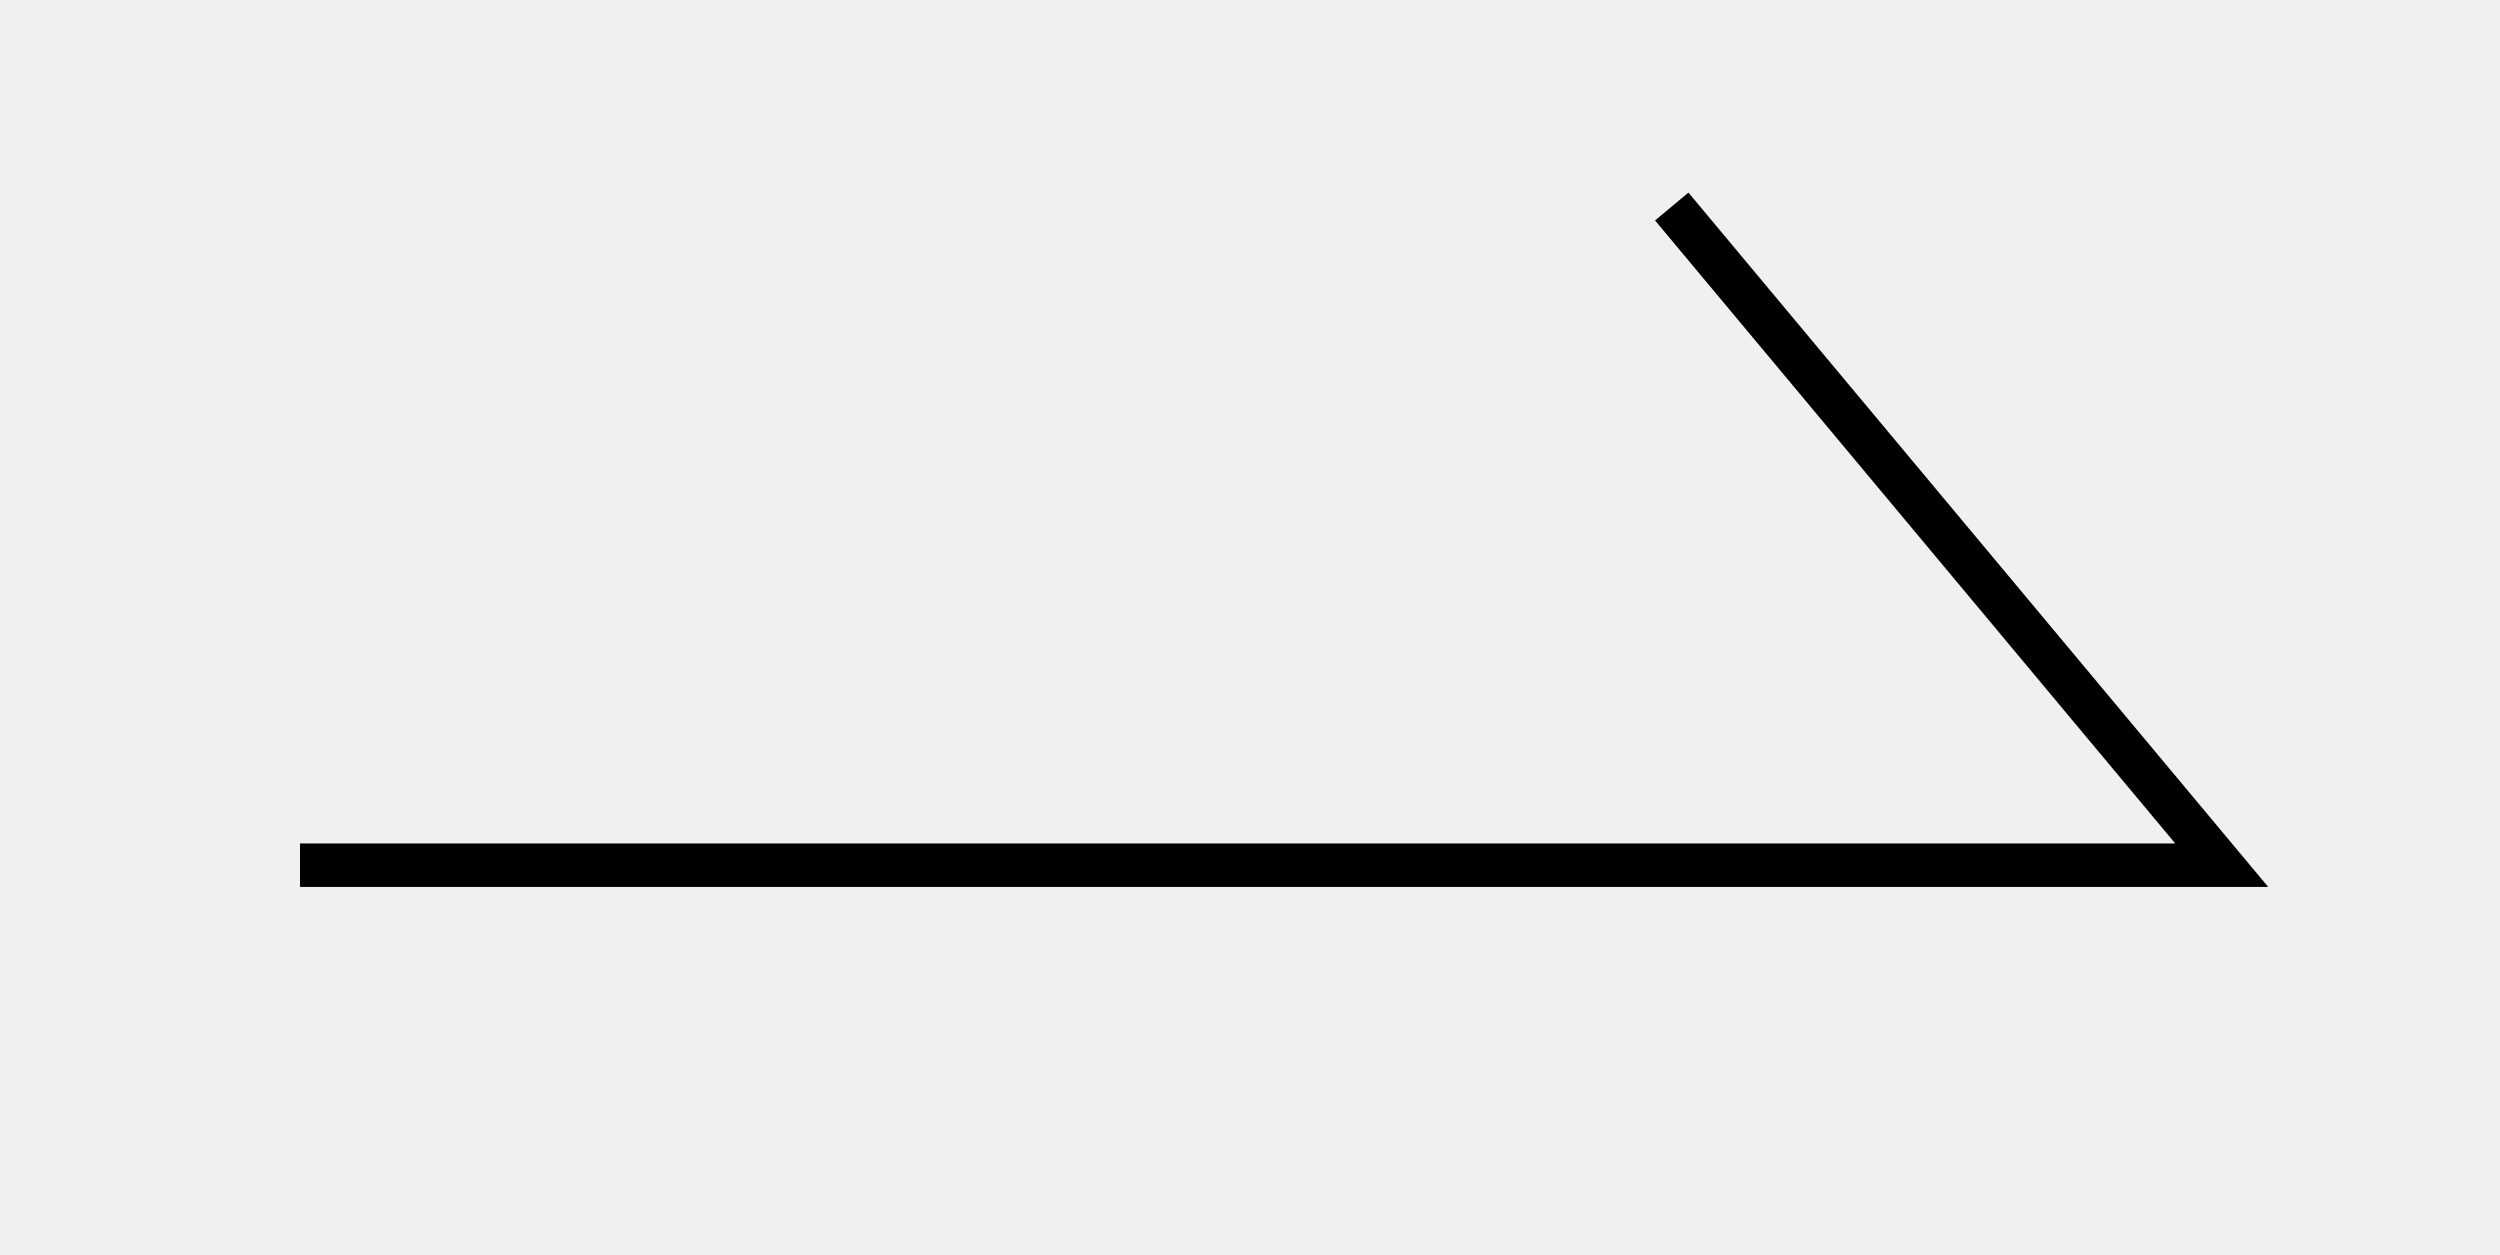
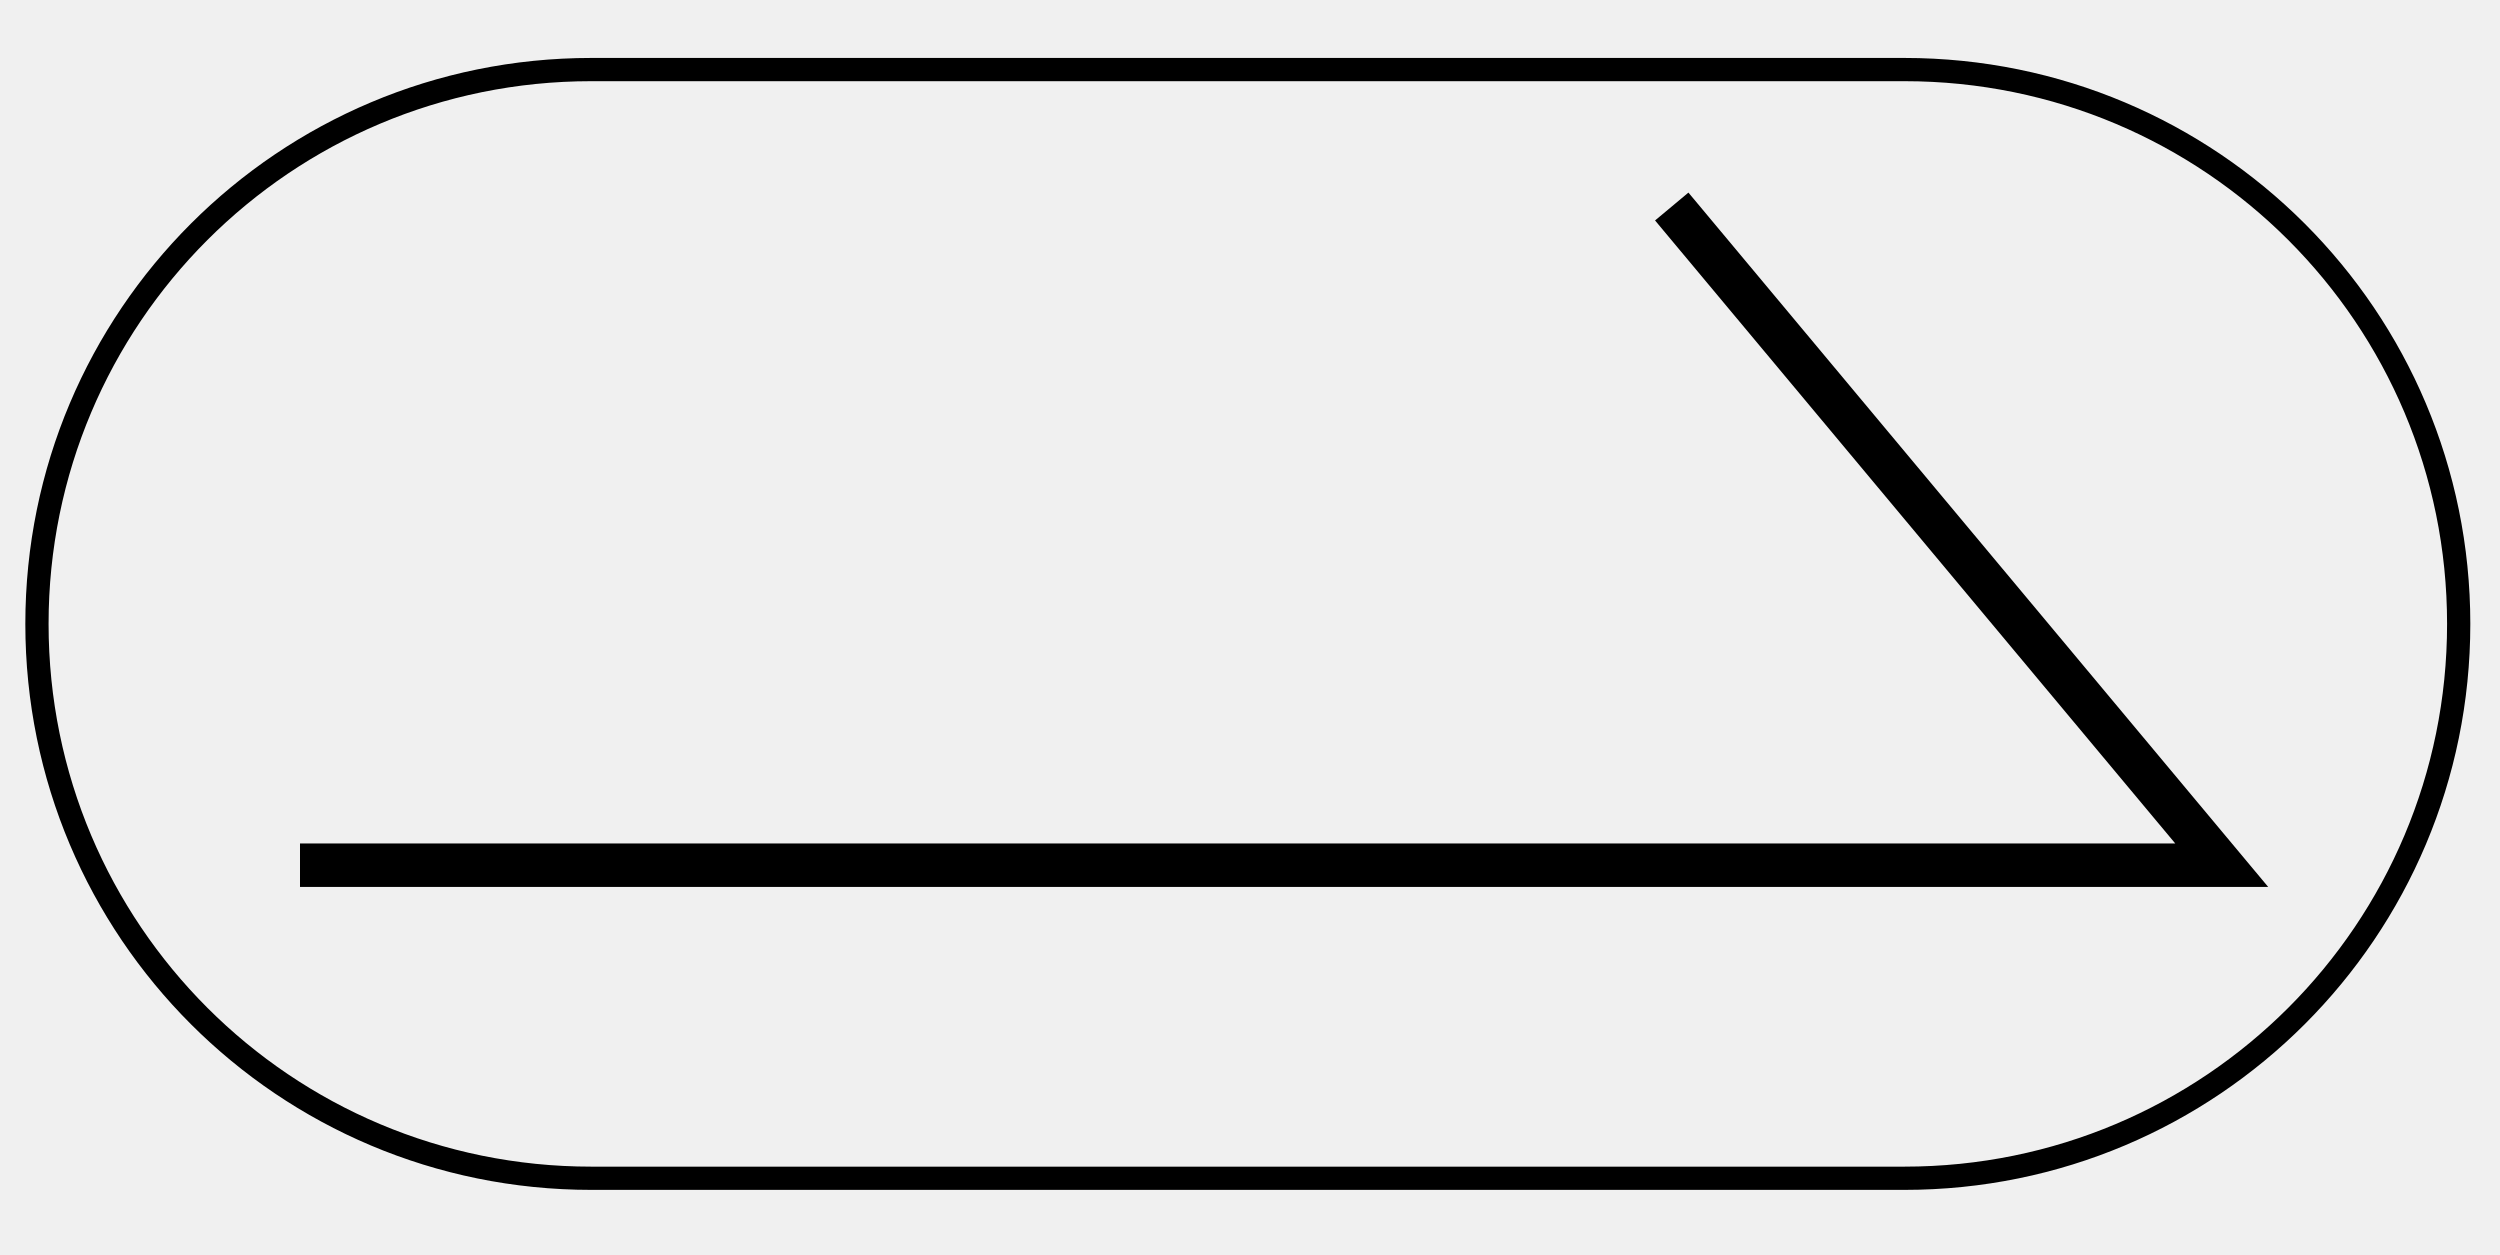
<svg xmlns="http://www.w3.org/2000/svg" version="1.1" id="圖層_1" x="0px" y="0px" viewBox="0 0 115 57.7" style="enable-background:new 0 0 115 57.7;" xml:space="preserve">
  <style type="text/css">
- 	.st0{fill:#EADAC5;}
- 	.st1{fill:#3358A2;}
- 	.st2{fill:#D5D5D5;}
- 	.st3{fill:#DBAC7F;stroke:#040000;stroke-linecap:round;stroke-linejoin:round;stroke-miterlimit:10;}
- 	.st4{fill:#DBAC7F;}
- 	.st5{fill:#040000;}
- 	.st6{fill:none;stroke:#040000;stroke-linecap:round;stroke-linejoin:round;stroke-miterlimit:10;}
- 	.st7{fill:#A87979;}
- 	.st8{fill:#A87979;stroke:#040000;stroke-miterlimit:10;}
- 	.st9{fill:#D2DBE0;stroke:#040000;stroke-miterlimit:10;}
- 	.st10{fill:#61473A;stroke:#040000;stroke-miterlimit:10;}
- 	.st11{fill:#22767F;}
- 	.st12{fill:#FFFFFF;}
- 	.st13{fill:#DBA777;stroke:#000000;stroke-width:0.864;stroke-miterlimit:10;}
- 	.st14{fill:#B98352;stroke:#000000;stroke-width:0.864;stroke-miterlimit:10;}
- 	.st15{fill:none;stroke:#000000;stroke-width:0.789;stroke-miterlimit:10;}
- 	.st16{fill:#313535;stroke:#040000;stroke-linecap:round;stroke-linejoin:round;stroke-miterlimit:10;}
- 	.st17{fill:#FFFFFF;stroke:#FFFFFF;stroke-width:0.839;stroke-miterlimit:10;}
- 	.st18{fill:#FFA486;}
- 	.st19{fill:#FFA486;stroke:#000000;stroke-miterlimit:10;}
- 	.st20{fill:#F7EBEB;stroke:#000000;stroke-miterlimit:10;}
- 	.st21{fill:#36303A;}
- 	.st22{fill:#6A433E;stroke:#000000;stroke-miterlimit:10;}
- 	.st23{fill:#FFA99B;stroke:#000000;stroke-miterlimit:10;}
- 	.st24{fill:#6A433E;}
- 	.st25{fill:#FFFFFF;stroke:#000000;stroke-linecap:round;stroke-linejoin:round;stroke-miterlimit:10;}
- 	.st26{fill:#F4EB73;stroke:#000000;stroke-miterlimit:10;}
- 	.st27{fill:#FFA99B;stroke:#000000;stroke-linecap:round;stroke-linejoin:round;stroke-miterlimit:10;}
- 	.st28{fill:#D96252;}
- 	.st29{fill:#D96252;stroke:#000000;stroke-miterlimit:10;}
- 	.st30{fill:#FFA486;stroke:#000000;stroke-width:1.077;stroke-linecap:round;stroke-linejoin:round;stroke-miterlimit:10;}
- 	.st31{fill:#EFD2AA;}
- 	.st32{fill:#36303A;stroke:#000000;stroke-miterlimit:10;}
- 	.st33{fill:#86524D;stroke:#000000;stroke-miterlimit:10;}
- 	.st34{fill:#86524D;}
- 	.st35{fill:#6F5E68;stroke:#000000;stroke-miterlimit:10;}
- 	.st36{fill:#E9E9E9;stroke:#000000;stroke-width:1.055;stroke-miterlimit:10;}
- 	.st37{fill:#537A95;stroke:#000000;stroke-width:1.055;stroke-miterlimit:10;}
- 	.st38{fill:none;stroke:#000000;stroke-linecap:round;stroke-linejoin:round;stroke-miterlimit:10;}
- 	.st39{stroke:#000000;stroke-width:0.801;stroke-miterlimit:10;}
- 	.st40{fill:#1A1817;stroke:#000000;stroke-width:0.801;stroke-miterlimit:10;}
- 	.st41{fill:#FFC856;stroke:#000000;stroke-width:0.801;stroke-miterlimit:10;}
- 	.st42{fill:#FAFBF7;stroke:#000000;stroke-width:0.801;stroke-miterlimit:10;}
- 	.st43{fill:#928985;stroke:#000000;stroke-width:0.801;stroke-miterlimit:10;}
- 	.st44{fill:#0D0D0D;stroke:#000000;stroke-width:0.801;stroke-miterlimit:10;}
- 	.st45{fill:#515151;}
- 	.st46{fill:#9B3635;}
- 	.st47{fill:#DCB2CD;}
- 	.st48{fill:#FFFFFF;stroke:#040000;stroke-linecap:round;stroke-linejoin:round;stroke-miterlimit:10;}
- 	.st49{fill:#75A1A4;stroke:#040000;stroke-miterlimit:10;}
- 	.st50{fill:#2F6A6E;stroke:#040000;stroke-miterlimit:10;}
- 	.st51{fill:#D0B3C7;stroke:#040000;stroke-miterlimit:10;}
- 	.st52{fill:#AF959A;stroke:#040000;stroke-miterlimit:10;}
- 	.st53{fill:#FFFFFF;stroke:#040000;stroke-width:0.972;stroke-linecap:round;stroke-linejoin:round;stroke-miterlimit:10;}
- 	.st54{fill:#5C866F;stroke:#040000;stroke-width:0.75;stroke-miterlimit:10;}
- 	.st55{fill:#97B4A4;stroke:#040000;stroke-width:0.75;stroke-miterlimit:10;}
- 	.st56{fill:#789D87;stroke:#040000;stroke-width:0.75;stroke-miterlimit:10;}
- 	.st57{stroke:#000000;stroke-width:30;stroke-linecap:round;stroke-linejoin:round;stroke-miterlimit:10;}
- 	.st58{fill:none;stroke:#000000;stroke-width:30;stroke-linecap:round;stroke-linejoin:round;stroke-miterlimit:10;}
- 	.st59{fill:#F8D6BC;stroke:#040000;stroke-miterlimit:10;}
- 	.st60{fill:#E6B282;stroke:#040000;stroke-miterlimit:10;}
- 	.st61{fill:#FFE5CF;stroke:#040000;stroke-width:0.725;stroke-miterlimit:10;}
- 	.st62{fill:#938862;stroke:#040000;stroke-width:0.725;stroke-miterlimit:10;}
- 	.st63{fill:#98B3C8;stroke:#040000;stroke-width:0.725;stroke-miterlimit:10;}
- 	.st64{fill:#FFFFFF;stroke:#040000;stroke-width:0.725;stroke-miterlimit:10;}
- 	.st65{fill:#F7EEE9;stroke:#040000;stroke-width:0.725;stroke-miterlimit:10;}
- 	.st66{fill:#FC8A89;stroke:#040000;stroke-width:0.725;stroke-miterlimit:10;}
- 	.st67{fill:#FFBB57;stroke:#040000;stroke-width:0.725;stroke-miterlimit:10;}
- 	.st68{fill:#E7AD56;stroke:#040000;stroke-width:0.725;stroke-miterlimit:10;}
- 	.st69{fill:#E6B282;stroke:#040000;stroke-width:0.725;stroke-miterlimit:10;}
- 	.st70{fill:#F4DDBE;stroke:#040000;stroke-width:0.75;stroke-miterlimit:10;}
- 	.st71{fill:#FFA99B;stroke:#040000;stroke-width:0.75;stroke-miterlimit:10;}
- 	.st72{fill:#36303A;stroke:#040000;stroke-width:0.75;stroke-miterlimit:10;}
- 	.st73{fill:#554E59;}
- 	.st74{opacity:0.54;fill:#F7EBEB;}
- 	.st75{fill:#6A433E;stroke:#040000;stroke-width:0.75;stroke-miterlimit:10;}
- 	.st76{fill:#FFA99B;stroke:#040000;stroke-width:0.75;stroke-linecap:round;stroke-linejoin:round;stroke-miterlimit:10;}
- 	.st77{fill:#020202;}
- 	.st78{fill:#DB9A7D;stroke:#040000;stroke-width:0.75;stroke-miterlimit:10;}
- 	.st79{fill:#6F5E68;stroke:#040000;stroke-width:0.75;stroke-miterlimit:10;}
- 	.st80{fill:#FFA99B;}
- 	.st81{fill:#DD6A5B;stroke:#040000;stroke-width:0.5;stroke-miterlimit:10;}
- 	.st82{fill:#EFD2AA;stroke:#040000;stroke-width:0.5;stroke-miterlimit:10;}
- 	.st83{fill:#FFFFFF;stroke:#040000;stroke-width:0.5;stroke-miterlimit:10;}
- 	.st84{fill:#E2C295;stroke:#040000;stroke-width:0.5;stroke-miterlimit:10;}
- 	.st85{fill:#F7EBEB;stroke:#040000;stroke-width:0.5;stroke-miterlimit:10;}
- 	.st86{fill:#6F5E68;stroke:#040000;stroke-width:0.75;stroke-linecap:round;stroke-linejoin:round;stroke-miterlimit:10;}
- 	.st87{fill:#DB9A7D;}
- 	.st88{fill:#DD6A5B;stroke:#040000;stroke-width:0.75;stroke-miterlimit:10;}
- 	.st89{fill:#FFFFFF;stroke:#040000;stroke-width:0.75;stroke-miterlimit:10;}
- 	.st90{fill:#7B94B9;stroke:#040000;stroke-width:0.75;stroke-miterlimit:10;}
- 	.st91{fill:#6F5E61;stroke:#000000;stroke-width:1.152;stroke-miterlimit:10;}
- 	.st92{fill:#DFCEC6;stroke:#000000;stroke-width:1.152;stroke-miterlimit:10;}
- 	.st93{fill:#36303A;stroke:#000000;stroke-width:1.152;stroke-miterlimit:10;}
- 	.st94{fill:#36303A;stroke:#000000;stroke-width:1.335;stroke-miterlimit:10;}
- 	.st95{fill:#F7EFEB;stroke:#000000;stroke-width:1.335;stroke-miterlimit:10;}
- 	.st96{fill:#6F5E61;stroke:#000000;stroke-width:1.152;stroke-linecap:round;stroke-linejoin:round;stroke-miterlimit:10;}
- 	.st97{fill:#36303A;stroke:#000000;stroke-width:1.152;stroke-linecap:round;stroke-linejoin:round;stroke-miterlimit:10;}
- 	.st98{fill:#D0D0D0;stroke:#000000;stroke-width:1.152;stroke-linecap:round;stroke-linejoin:round;stroke-miterlimit:10;}
- 	.st99{fill:#905851;stroke:#000000;stroke-width:1.152;stroke-miterlimit:10;}
- 	.st100{fill:#F4D1B4;stroke:#000000;stroke-width:1.152;stroke-miterlimit:10;}
- 	.st101{fill:#F7EFEB;}
- 	.st102{fill:#733832;stroke:#000000;stroke-width:1.152;stroke-miterlimit:10;}
- 	.st103{fill:#DBA777;stroke:#000000;stroke-width:1.152;stroke-miterlimit:10;}
- 	.st104{fill:#DBA777;}
- 	.st105{fill:#905851;}
- 	.st106{fill:#E7E7E7;stroke:#000000;stroke-linecap:round;stroke-linejoin:round;stroke-miterlimit:10;}
- 	.st107{fill:#954039;}
- 	.st108{fill:none;stroke:#000000;stroke-width:1.273;stroke-linecap:round;stroke-linejoin:round;stroke-miterlimit:10;}
- 	.st109{fill:#954039;stroke:#000000;stroke-miterlimit:10;}
- 	.st110{fill:#905851;stroke:#000000;stroke-width:1.152;stroke-linecap:round;stroke-linejoin:round;stroke-miterlimit:10;}
- 	.st111{fill:#ACABA9;stroke:#000000;stroke-miterlimit:10;}
- 	.st112{fill:#020202;stroke:#000000;stroke-miterlimit:10;}
- 	.st113{clip-path:url(#SVGID_2_);}
- 	.st114{fill:#FFFFFF;stroke:#040000;stroke-width:1.105;stroke-miterlimit:10;}
- 	.st115{fill:#FFFFFF;stroke:#040000;stroke-width:1.105;stroke-linecap:round;stroke-linejoin:round;stroke-miterlimit:10;}
- 	.st116{fill:#F3F3F3;stroke:#040000;stroke-width:1.105;stroke-linecap:round;stroke-linejoin:round;stroke-miterlimit:10;}
- 	.st117{fill:#C5C5C5;stroke:#040000;stroke-width:1.105;stroke-linecap:round;stroke-linejoin:round;stroke-miterlimit:10;}
- 	.st118{clip-path:url(#SVGID_4_);}
- 	.st119{fill:#D7B579;stroke:#040000;stroke-width:1.105;stroke-linecap:round;stroke-linejoin:round;stroke-miterlimit:10;}
- 	.st120{fill:#131414;stroke:#040000;stroke-width:1.105;stroke-linecap:round;stroke-linejoin:round;stroke-miterlimit:10;}
- 	.st121{fill:#3B3F3F;stroke:#040000;stroke-width:1.105;stroke-linecap:round;stroke-linejoin:round;stroke-miterlimit:10;}
- 	.st122{fill:#D7B579;stroke:#040000;stroke-width:1.105;stroke-miterlimit:10;}
- 	.st123{fill:#EAEAEA;}
- 	.st124{opacity:0.5;fill:#FFFFFF;}
- 	.st125{fill:#966E6E;stroke:#040000;stroke-miterlimit:10;}
- 	.st126{fill:#2B1D1D;}
- 	.st127{fill:#522E2E;}
- 	.st128{clip-path:url(#SVGID_8_);}
- 	.st129{fill:#FFFFFF;stroke:#000000;stroke-miterlimit:10;}
- 	.st130{fill:#22767F;stroke:#000000;stroke-width:0.856;stroke-miterlimit:10;}
- 	.st131{fill:none;stroke:#000000;stroke-width:0.856;stroke-miterlimit:10;}
- 	.st132{fill:#F7F0F0;stroke:#000000;stroke-miterlimit:10;}
- 	.st133{fill:#666666;stroke:#666666;stroke-miterlimit:10;}
- 	.st134{fill:#DD6A5B;stroke:#000000;stroke-linecap:round;stroke-linejoin:round;stroke-miterlimit:10;}
- 	.st135{fill:#98B3C8;stroke:#000000;stroke-linecap:round;stroke-linejoin:round;stroke-miterlimit:10;}
- 	.st136{fill:#75A2A5;stroke:#000000;stroke-width:1.082;stroke-miterlimit:10;}
- 	.st137{fill:#2F6A6E;stroke:#000000;stroke-width:1.082;stroke-miterlimit:10;}
- 	.st138{fill:#382732;stroke:#000000;stroke-width:1.082;stroke-miterlimit:10;}
- 	.st139{fill:#FFFFFF;stroke:#000000;stroke-width:1.082;stroke-miterlimit:10;}
- 	.st140{clip-path:url(#SVGID_12_);}
- 	.st141{fill:#EFDBBF;stroke:#000000;stroke-miterlimit:10;}
- 	.st142{fill:#98B3C8;stroke:#000000;stroke-miterlimit:10;}
- 	.st143{fill:#F7F0F0;stroke:#000000;stroke-width:1.676;stroke-miterlimit:10;}
- 	.st144{fill:none;stroke:#000000;stroke-width:2;stroke-miterlimit:10;}
- 	.st145{fill:#FFFFFF;stroke:#000000;stroke-width:2;stroke-linecap:round;stroke-linejoin:round;stroke-miterlimit:10;}
- 	.st146{opacity:0.5;fill:#479CA0;}
- 	.st147{clip-path:url(#SVGID_16_);}
- 	.st148{fill:#D5D5D5;stroke:#000000;stroke-width:0.856;stroke-miterlimit:10;}
- 	.st149{fill:#E5E5E5;stroke:#E5E5E5;stroke-miterlimit:10;}
- 	.st150{fill:#D7B579;stroke:#000000;stroke-linecap:round;stroke-linejoin:round;stroke-miterlimit:10;}
- 	.st151{clip-path:url(#SVGID_20_);}
- 	.st152{fill:#CE7C78;stroke:#000000;stroke-miterlimit:10;}
- 	.st153{fill:#D7B579;stroke:#000000;stroke-miterlimit:10;}
- 	.st154{fill:#D8D8D8;stroke:#000000;stroke-width:2.17;stroke-miterlimit:10;}
- 	.st155{fill:#0D0D0D;stroke:#000000;stroke-width:0.75;stroke-miterlimit:10;}
- 	.st156{fill:#FFC956;stroke:#000000;stroke-width:0.75;stroke-miterlimit:10;}
- 	.st157{fill:#FBFCF8;stroke:#000000;stroke-width:0.75;stroke-miterlimit:10;}
- 	.st158{fill:#1A1817;stroke:#000000;stroke-width:0.75;stroke-miterlimit:10;}
- 	.st159{fill:#938A86;stroke:#000000;stroke-width:0.75;stroke-miterlimit:10;}
- 	.st160{stroke:#000000;stroke-width:0.75;stroke-miterlimit:10;}
- 	.st161{fill:#938862;stroke:#040000;stroke-width:0.871;stroke-miterlimit:10;}
- 	.st162{fill:#736638;stroke:#040000;stroke-width:0.871;stroke-miterlimit:10;}
- 	.st163{fill:#97B4A4;stroke:#000000;stroke-linecap:round;stroke-linejoin:round;stroke-miterlimit:10;}
- 	.st164{fill:#789D87;stroke:#000000;stroke-linecap:round;stroke-linejoin:round;stroke-miterlimit:10;}
- 	.st165{fill:#905851;stroke:#000000;stroke-linecap:round;stroke-linejoin:round;stroke-miterlimit:10;}
- 	.st166{fill:#DFCEC6;stroke:#000000;stroke-linecap:round;stroke-linejoin:round;stroke-miterlimit:10;}
- 	.st167{fill:#B0969B;stroke:#000000;stroke-width:3;stroke-miterlimit:10;}
- 	.st168{fill:#6F5E61;stroke:#000000;stroke-width:1.365;stroke-miterlimit:10;}
- 	.st169{fill:#DFCEC6;stroke:#000000;stroke-width:1.365;stroke-miterlimit:10;}
- 	.st170{fill:#36303A;stroke:#000000;stroke-width:1.365;stroke-miterlimit:10;}
- 	.st171{fill:#36303A;stroke:#000000;stroke-linecap:round;stroke-linejoin:round;stroke-miterlimit:10;}
- 	.st172{fill:#F2E9EE;stroke:#000000;stroke-linecap:round;stroke-linejoin:round;stroke-miterlimit:10;}
- 	.st173{fill:#C1817E;stroke:#000000;stroke-width:0.615;stroke-miterlimit:10;}
- 	.st174{fill:#ACABA9;stroke:#000000;stroke-width:0.615;stroke-miterlimit:10;}
- 	.st175{fill:#020202;stroke:#000000;stroke-width:0.615;stroke-miterlimit:10;}
- 	.st176{fill:#61372B;}
- 	.st177{fill:#E5B891;stroke:#040000;stroke-miterlimit:10;}
- 	.st178{fill:#DFB69E;stroke:#040000;stroke-width:0.728;stroke-miterlimit:10;}
- 	.st179{fill:#A56656;stroke:#040000;stroke-width:0.962;stroke-miterlimit:10;}
- 	.st180{fill:#FFA486;stroke:#000000;stroke-width:0.909;stroke-miterlimit:10;}
- 	.st181{fill:#382732;stroke:#000000;stroke-width:0.789;stroke-miterlimit:10;}
- 	.st182{fill:#382732;}
- 	.st183{fill:#FF9975;}
- 	.st184{fill:#6F5E61;stroke:#000000;stroke-width:0.789;stroke-miterlimit:10;}
- 	.st185{fill:none;stroke:#040000;stroke-miterlimit:10;}
- 	.st186{fill:#313535;stroke:#040000;stroke-width:1.006;stroke-linecap:round;stroke-linejoin:round;stroke-miterlimit:10;}
- 	.st187{fill:#FFFFFF;stroke:#FFFFFF;stroke-width:0.845;stroke-miterlimit:10;}
- 	.st188{fill:#FFFFFF;stroke:#000000;stroke-width:0.789;stroke-miterlimit:10;}
- 	.st189{fill:#86524D;stroke:#000000;stroke-width:0.909;stroke-miterlimit:10;}
- 	.st190{fill:#FFFFFF;stroke:#000000;stroke-width:0.909;stroke-linecap:round;stroke-linejoin:round;stroke-miterlimit:10;}
- 	.st191{fill:#36303A;stroke:#000000;stroke-width:0.789;stroke-miterlimit:10;}
- 	.st192{fill:#6A433E;stroke:#000000;stroke-width:0.88;stroke-miterlimit:10;}
- 	.st193{fill:#FFA99B;stroke:#000000;stroke-width:0.88;stroke-miterlimit:10;}
- 	.st194{fill:#FFFFFF;stroke:#000000;stroke-width:0.88;stroke-linecap:round;stroke-linejoin:round;stroke-miterlimit:10;}
- 	.st195{fill:#FFA99B;stroke:#000000;stroke-width:0.88;stroke-linecap:round;stroke-linejoin:round;stroke-miterlimit:10;}
- 	.st196{fill:#E9E9E9;stroke:#000000;stroke-width:0.833;stroke-miterlimit:10;}
- 	.st197{fill:#537A95;stroke:#000000;stroke-width:0.833;stroke-miterlimit:10;}
- 	.st198{fill:#FF9975;stroke:#000000;stroke-width:0.789;stroke-miterlimit:10;}
- 	.st199{fill:#EFDBBF;stroke:#000000;stroke-width:0.789;stroke-miterlimit:10;}
- 	.st200{fill:#AF959A;stroke:#000000;stroke-linecap:round;stroke-linejoin:round;stroke-miterlimit:10;}
- 	.st201{fill:#AF959A;}
- 	.st202{fill:#FFA486;stroke:#000000;stroke-width:0.795;stroke-miterlimit:10;}
- 	.st203{fill:#382732;stroke:#000000;stroke-width:0.69;stroke-miterlimit:10;}
- 	.st204{fill:#6F5E61;stroke:#000000;stroke-width:0.69;stroke-miterlimit:10;}
- 	.st205{fill:none;stroke:#040000;stroke-width:0.874;stroke-miterlimit:10;}
- 	.st206{fill:#313535;stroke:#040000;stroke-width:1.091;stroke-linecap:round;stroke-linejoin:round;stroke-miterlimit:10;}
- 	.st207{fill:#FFFFFF;stroke:#FFFFFF;stroke-width:0.915;stroke-miterlimit:10;}
- 	.st208{fill:#FFFFFF;stroke:#000000;stroke-width:0.69;stroke-miterlimit:10;}
- 	.st209{fill:#86524D;stroke:#000000;stroke-width:0.795;stroke-miterlimit:10;}
- 	.st210{fill:#FFFFFF;stroke:#000000;stroke-width:0.795;stroke-linecap:round;stroke-linejoin:round;stroke-miterlimit:10;}
- 	.st211{fill:#36303A;stroke:#000000;stroke-width:0.69;stroke-miterlimit:10;}
- 	.st212{fill:#E9E9E9;stroke:#000000;stroke-width:1.099;stroke-miterlimit:10;}
- 	.st213{fill:#537A95;stroke:#000000;stroke-width:1.099;stroke-miterlimit:10;}
- 	.st214{fill:#FFA486;stroke:#000000;stroke-width:1.387;stroke-linecap:round;stroke-linejoin:round;stroke-miterlimit:10;}
- 	.st215{stroke:#000000;stroke-width:1.514;stroke-miterlimit:10;}
- 	.st216{fill:#1A1817;stroke:#000000;stroke-width:1.514;stroke-miterlimit:10;}
- 	.st217{fill:#FFC856;stroke:#000000;stroke-width:1.514;stroke-miterlimit:10;}
- 	.st218{fill:#FAFBF7;stroke:#000000;stroke-width:1.514;stroke-miterlimit:10;}
- 	.st219{fill:#928985;stroke:#000000;stroke-width:1.514;stroke-miterlimit:10;}
- 	.st220{fill:#0D0D0D;stroke:#000000;stroke-width:1.514;stroke-miterlimit:10;}
- 	.st221{fill:#36303A;stroke:#000000;stroke-width:2.296;stroke-miterlimit:10;}
- 	.st222{fill:#F7EFEB;stroke:#000000;stroke-width:2.296;stroke-miterlimit:10;}
- 	.st223{fill:#954039;stroke:#000000;stroke-width:1.72;stroke-miterlimit:10;}
- 	.st224{fill:#ACABA9;stroke:#000000;stroke-width:1.72;stroke-miterlimit:10;}
- 	.st225{fill:#020202;stroke:#000000;stroke-width:1.72;stroke-miterlimit:10;}
- 	.st226{fill:#905851;stroke:#000000;stroke-width:1.982;stroke-miterlimit:10;}
- 	.st227{fill:#F4D1B4;stroke:#000000;stroke-width:1.982;stroke-miterlimit:10;}
- 	.st228{fill:#36303A;stroke:#000000;stroke-width:1.982;stroke-miterlimit:10;}
- 	.st229{fill:#733832;stroke:#000000;stroke-width:1.982;stroke-miterlimit:10;}
- 	.st230{fill:#DFCEC6;stroke:#000000;stroke-width:1.982;stroke-miterlimit:10;}
- 	.st231{fill:#DBA777;stroke:#000000;stroke-width:1.982;stroke-miterlimit:10;}
- 	.st232{fill:#E7E7E7;stroke:#000000;stroke-width:1.72;stroke-linecap:round;stroke-linejoin:round;stroke-miterlimit:10;}
- 	.st233{fill:#FFFFFF;stroke:#000000;stroke-width:1.72;stroke-linecap:round;stroke-linejoin:round;stroke-miterlimit:10;}
- 	.st234{fill:none;stroke:#000000;stroke-width:2.189;stroke-linecap:round;stroke-linejoin:round;stroke-miterlimit:10;}
- 	.st235{fill:#905851;stroke:#000000;stroke-width:1.982;stroke-linecap:round;stroke-linejoin:round;stroke-miterlimit:10;}
- 	.st236{fill:#FFFFFF;stroke:#040000;stroke-width:2.318;stroke-linecap:round;stroke-linejoin:round;stroke-miterlimit:10;}
- 	.st237{fill:#75A1A4;stroke:#040000;stroke-width:2.318;stroke-miterlimit:10;}
- 	.st238{fill:#2F6A6E;stroke:#040000;stroke-width:2.318;stroke-miterlimit:10;}
- 	.st239{fill:#D0B3C7;stroke:#040000;stroke-width:2.318;stroke-miterlimit:10;}
- 	.st240{fill:#AF959A;stroke:#040000;stroke-width:2.318;stroke-miterlimit:10;}
- 	.st241{fill:none;stroke:#040000;stroke-width:2.318;stroke-linecap:round;stroke-linejoin:round;stroke-miterlimit:10;}
- 	.st242{fill:#FFFFFF;stroke:#040000;stroke-width:2.252;stroke-linecap:round;stroke-linejoin:round;stroke-miterlimit:10;}
- 	.st243{fill:#5C866F;stroke:#040000;stroke-width:1.738;stroke-miterlimit:10;}
- 	.st244{fill:#97B4A4;stroke:#040000;stroke-width:1.738;stroke-miterlimit:10;}
- 	.st245{fill:#789D87;stroke:#040000;stroke-width:1.738;stroke-miterlimit:10;}
- 	.st246{fill:#F8D6BC;stroke:#040000;stroke-width:1.46;stroke-miterlimit:10;}
- 	.st247{fill:#E6B282;stroke:#040000;stroke-width:1.46;stroke-miterlimit:10;}
- 	.st248{fill:#FFE5CF;stroke:#040000;stroke-width:1.304;stroke-miterlimit:10;}
- 	.st249{fill:#938862;stroke:#040000;stroke-width:1.304;stroke-miterlimit:10;}
- 	.st250{fill:#98B3C8;stroke:#040000;stroke-width:1.304;stroke-miterlimit:10;}
- 	.st251{fill:#FFFFFF;stroke:#040000;stroke-width:1.304;stroke-miterlimit:10;}
- 	.st252{fill:#F7EEE9;stroke:#040000;stroke-width:1.304;stroke-miterlimit:10;}
- 	.st253{fill:#FC8A89;stroke:#040000;stroke-width:1.304;stroke-miterlimit:10;}
- 	.st254{fill:#FFBB57;stroke:#040000;stroke-width:1.304;stroke-miterlimit:10;}
- 	.st255{fill:#E7AD56;stroke:#040000;stroke-width:1.304;stroke-miterlimit:10;}
- 	.st256{fill:#E6B282;stroke:#040000;stroke-width:1.304;stroke-miterlimit:10;}
- 	.st257{fill:#F4DDBE;stroke:#040000;stroke-width:1.349;stroke-miterlimit:10;}
- 	.st258{fill:#FFA99B;stroke:#040000;stroke-width:1.349;stroke-miterlimit:10;}
- 	.st259{fill:#36303A;stroke:#040000;stroke-width:1.349;stroke-miterlimit:10;}
- 	.st260{fill:#6A433E;stroke:#040000;stroke-width:1.349;stroke-miterlimit:10;}
- 	.st261{fill:#FFA99B;stroke:#040000;stroke-width:1.349;stroke-linecap:round;stroke-linejoin:round;stroke-miterlimit:10;}
- 	.st262{fill:#DB9A7D;stroke:#040000;stroke-width:1.349;stroke-miterlimit:10;}
- 	.st263{fill:#6F5E68;stroke:#040000;stroke-width:1.349;stroke-miterlimit:10;}
- 	.st264{fill:#DD6A5B;stroke:#040000;stroke-width:0.899;stroke-miterlimit:10;}
- 	.st265{fill:#EFD2AA;stroke:#040000;stroke-width:0.899;stroke-miterlimit:10;}
- 	.st266{fill:#FFFFFF;stroke:#040000;stroke-width:0.899;stroke-miterlimit:10;}
- 	.st267{fill:#E2C295;stroke:#040000;stroke-width:0.899;stroke-miterlimit:10;}
- 	.st268{fill:#F7EBEB;stroke:#040000;stroke-width:0.899;stroke-miterlimit:10;}
- 	.st269{fill:#6F5E68;stroke:#040000;stroke-width:1.349;stroke-linecap:round;stroke-linejoin:round;stroke-miterlimit:10;}
- 	.st270{fill:#DD6A5B;stroke:#040000;stroke-width:1.349;stroke-miterlimit:10;}
- 	.st271{fill:#FFFFFF;stroke:#040000;stroke-width:1.349;stroke-miterlimit:10;}
- 	.st272{fill:#7B94B9;stroke:#040000;stroke-width:1.349;stroke-miterlimit:10;}
- 	.st273{clip-path:url(#SVGID_22_);}
- 	.st274{fill:#FFFFFF;stroke:#040000;stroke-width:1.177;stroke-miterlimit:10;}
- 	.st275{fill:#FFFFFF;stroke:#040000;stroke-width:1.177;stroke-linecap:round;stroke-linejoin:round;stroke-miterlimit:10;}
- 	.st276{fill:#F3F3F3;stroke:#040000;stroke-width:1.177;stroke-linecap:round;stroke-linejoin:round;stroke-miterlimit:10;}
- 	.st277{fill:#C5C5C5;stroke:#040000;stroke-width:1.177;stroke-linecap:round;stroke-linejoin:round;stroke-miterlimit:10;}
- 	.st278{clip-path:url(#SVGID_24_);}
- 	.st279{fill:#D7B579;stroke:#040000;stroke-width:1.177;stroke-linecap:round;stroke-linejoin:round;stroke-miterlimit:10;}
- 	.st280{fill:#131414;stroke:#040000;stroke-width:1.177;stroke-linecap:round;stroke-linejoin:round;stroke-miterlimit:10;}
- 	.st281{fill:#3B3F3F;stroke:#040000;stroke-width:1.177;stroke-linecap:round;stroke-linejoin:round;stroke-miterlimit:10;}
- 	.st282{fill:#D7B579;stroke:#040000;stroke-width:1.177;stroke-miterlimit:10;}
+ 	.st0{fill:none;stroke:#000000;stroke-width:2;stroke-miterlimit:10;}
+ 	.st1{fill:none;stroke:#000000;stroke-width:1.069;stroke-miterlimit:10;}
</style>
-   <polyline class="st144" points="76.9,9.5 102.2,39.8 13.8,39.8 " />
+   <polyline class="st0" points="76.9,9.5 102.2,39.8 13.8,39.8 " />
+   <path class="st1" d="M87.6,54.2H27.2c-14.1,0-25.5-11.4-25.5-25.5v0c0-14.1,11.4-25.5,25.5-25.5h60.4c14.1,0,25.5,11.4,25.5,25.5v0  C113.1,42.8,101.7,54.2,87.6,54.2z" />
</svg>
